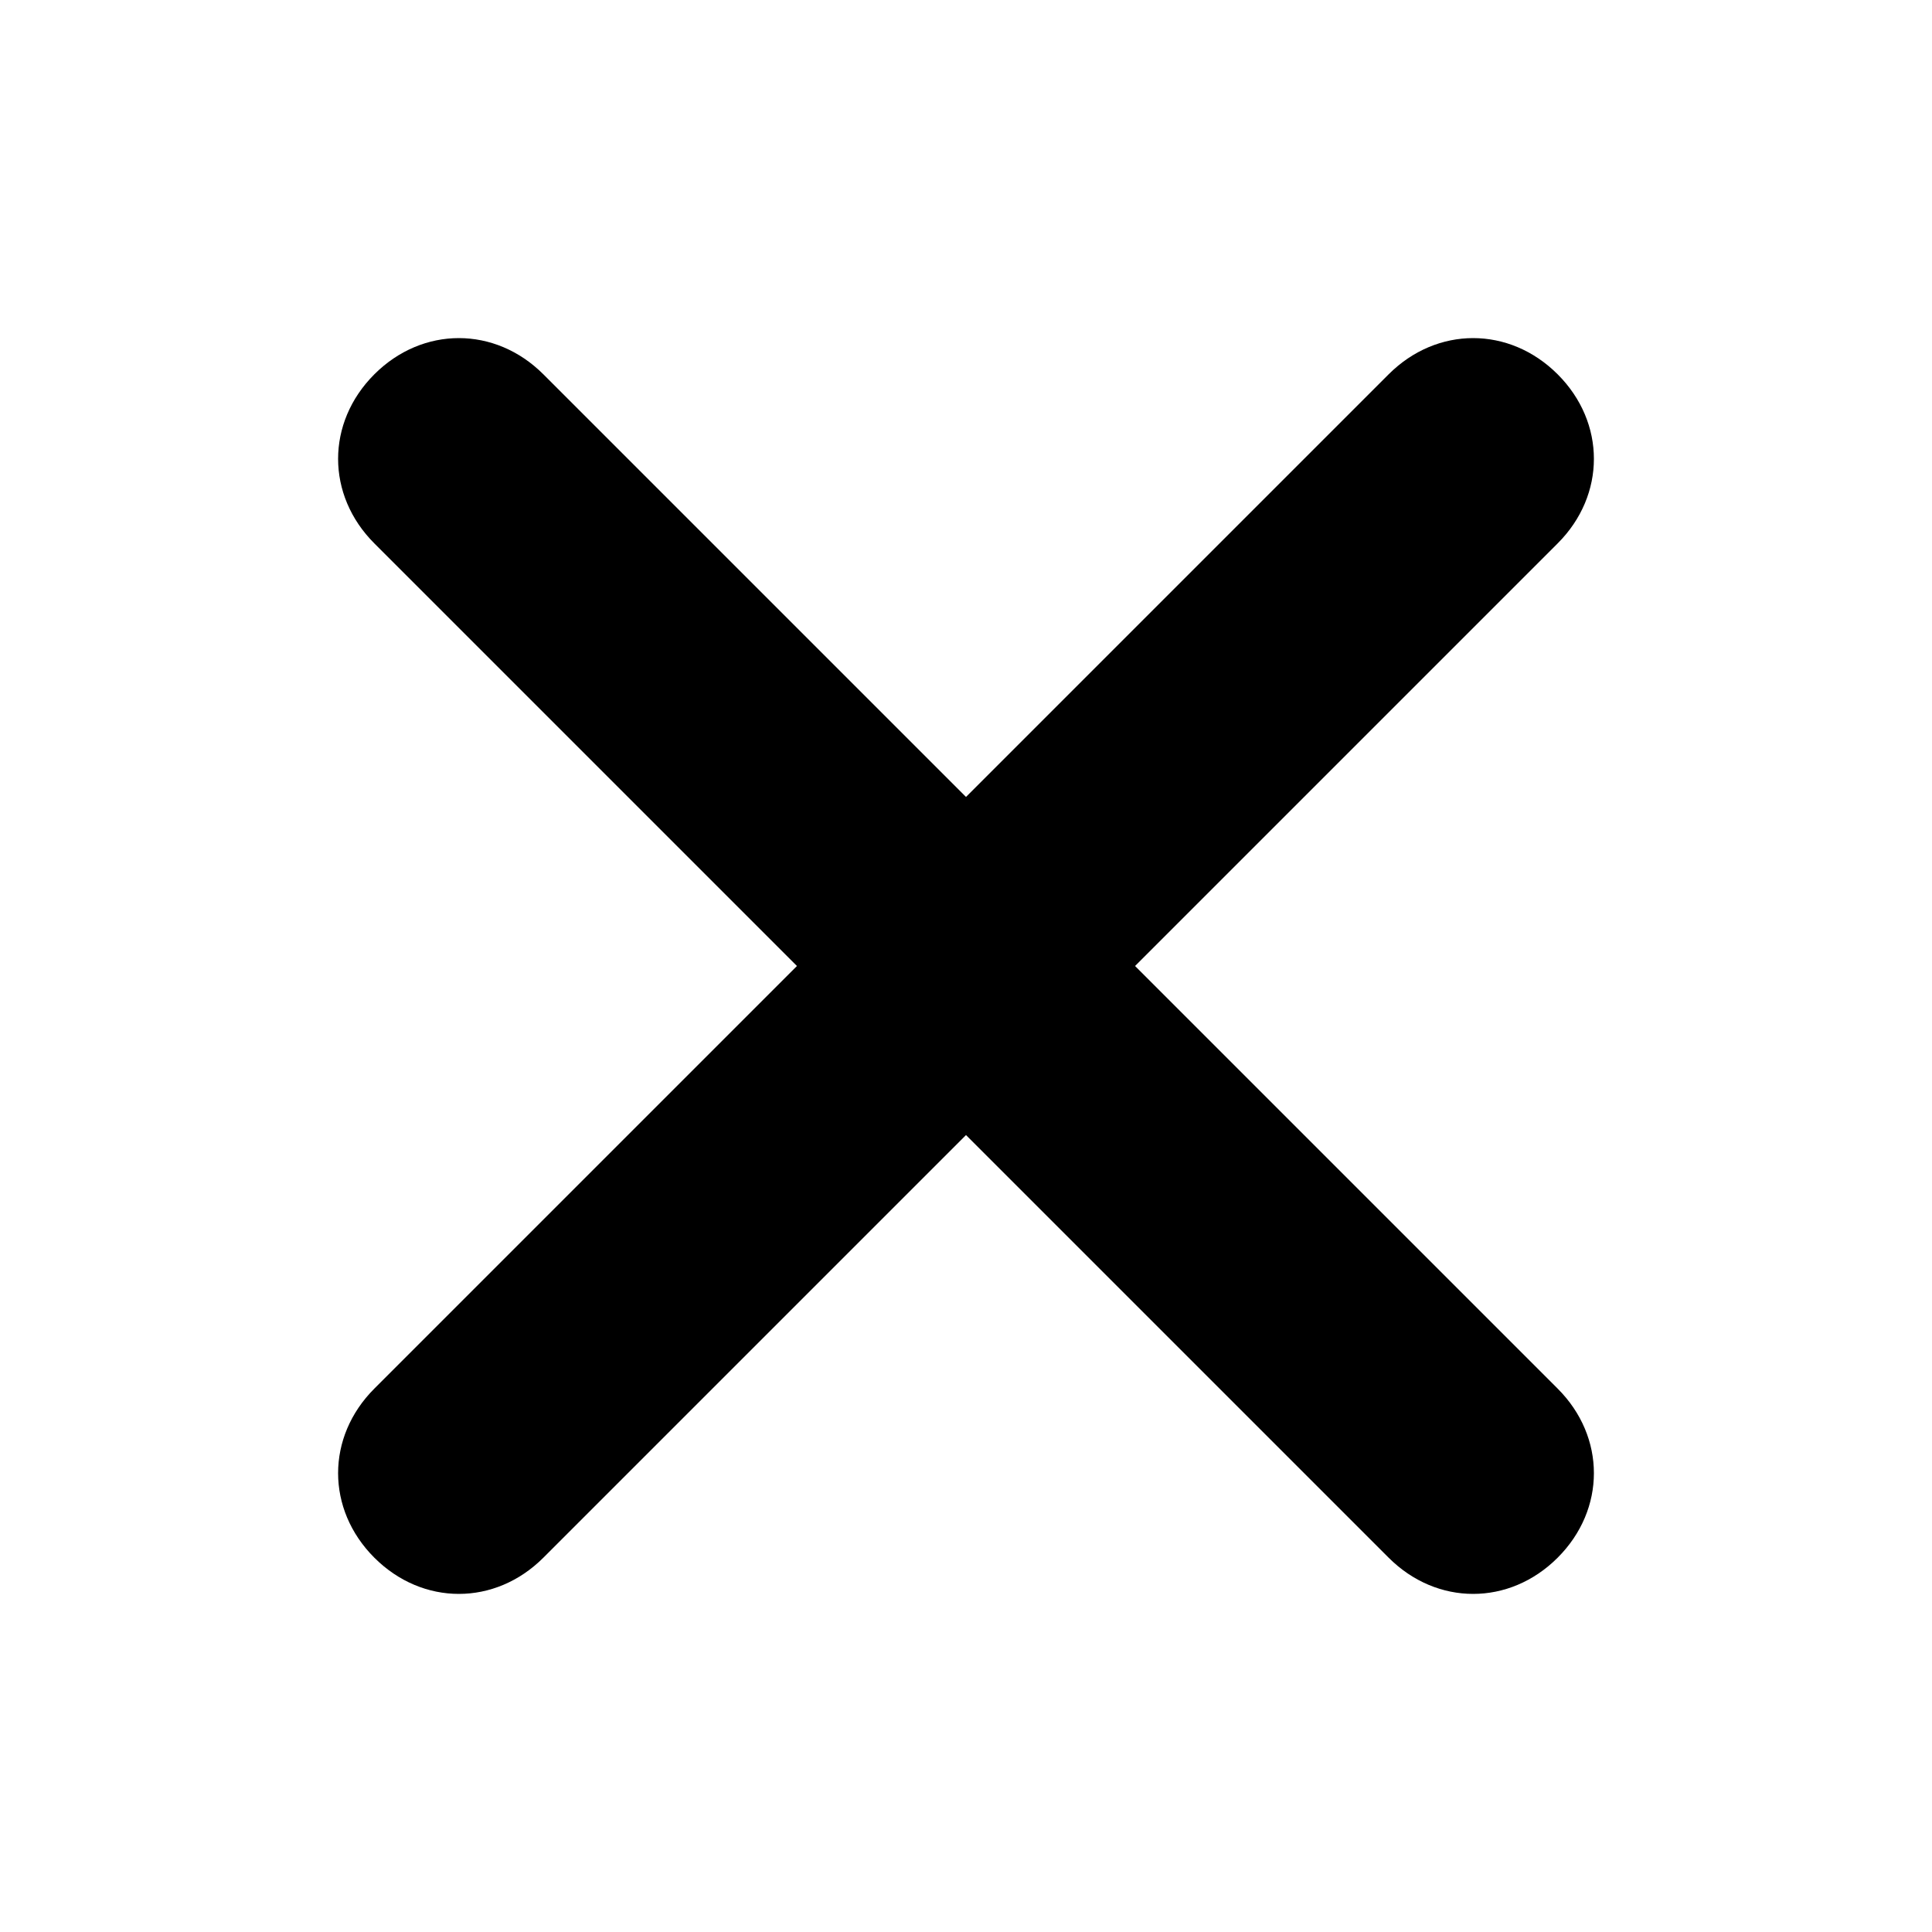
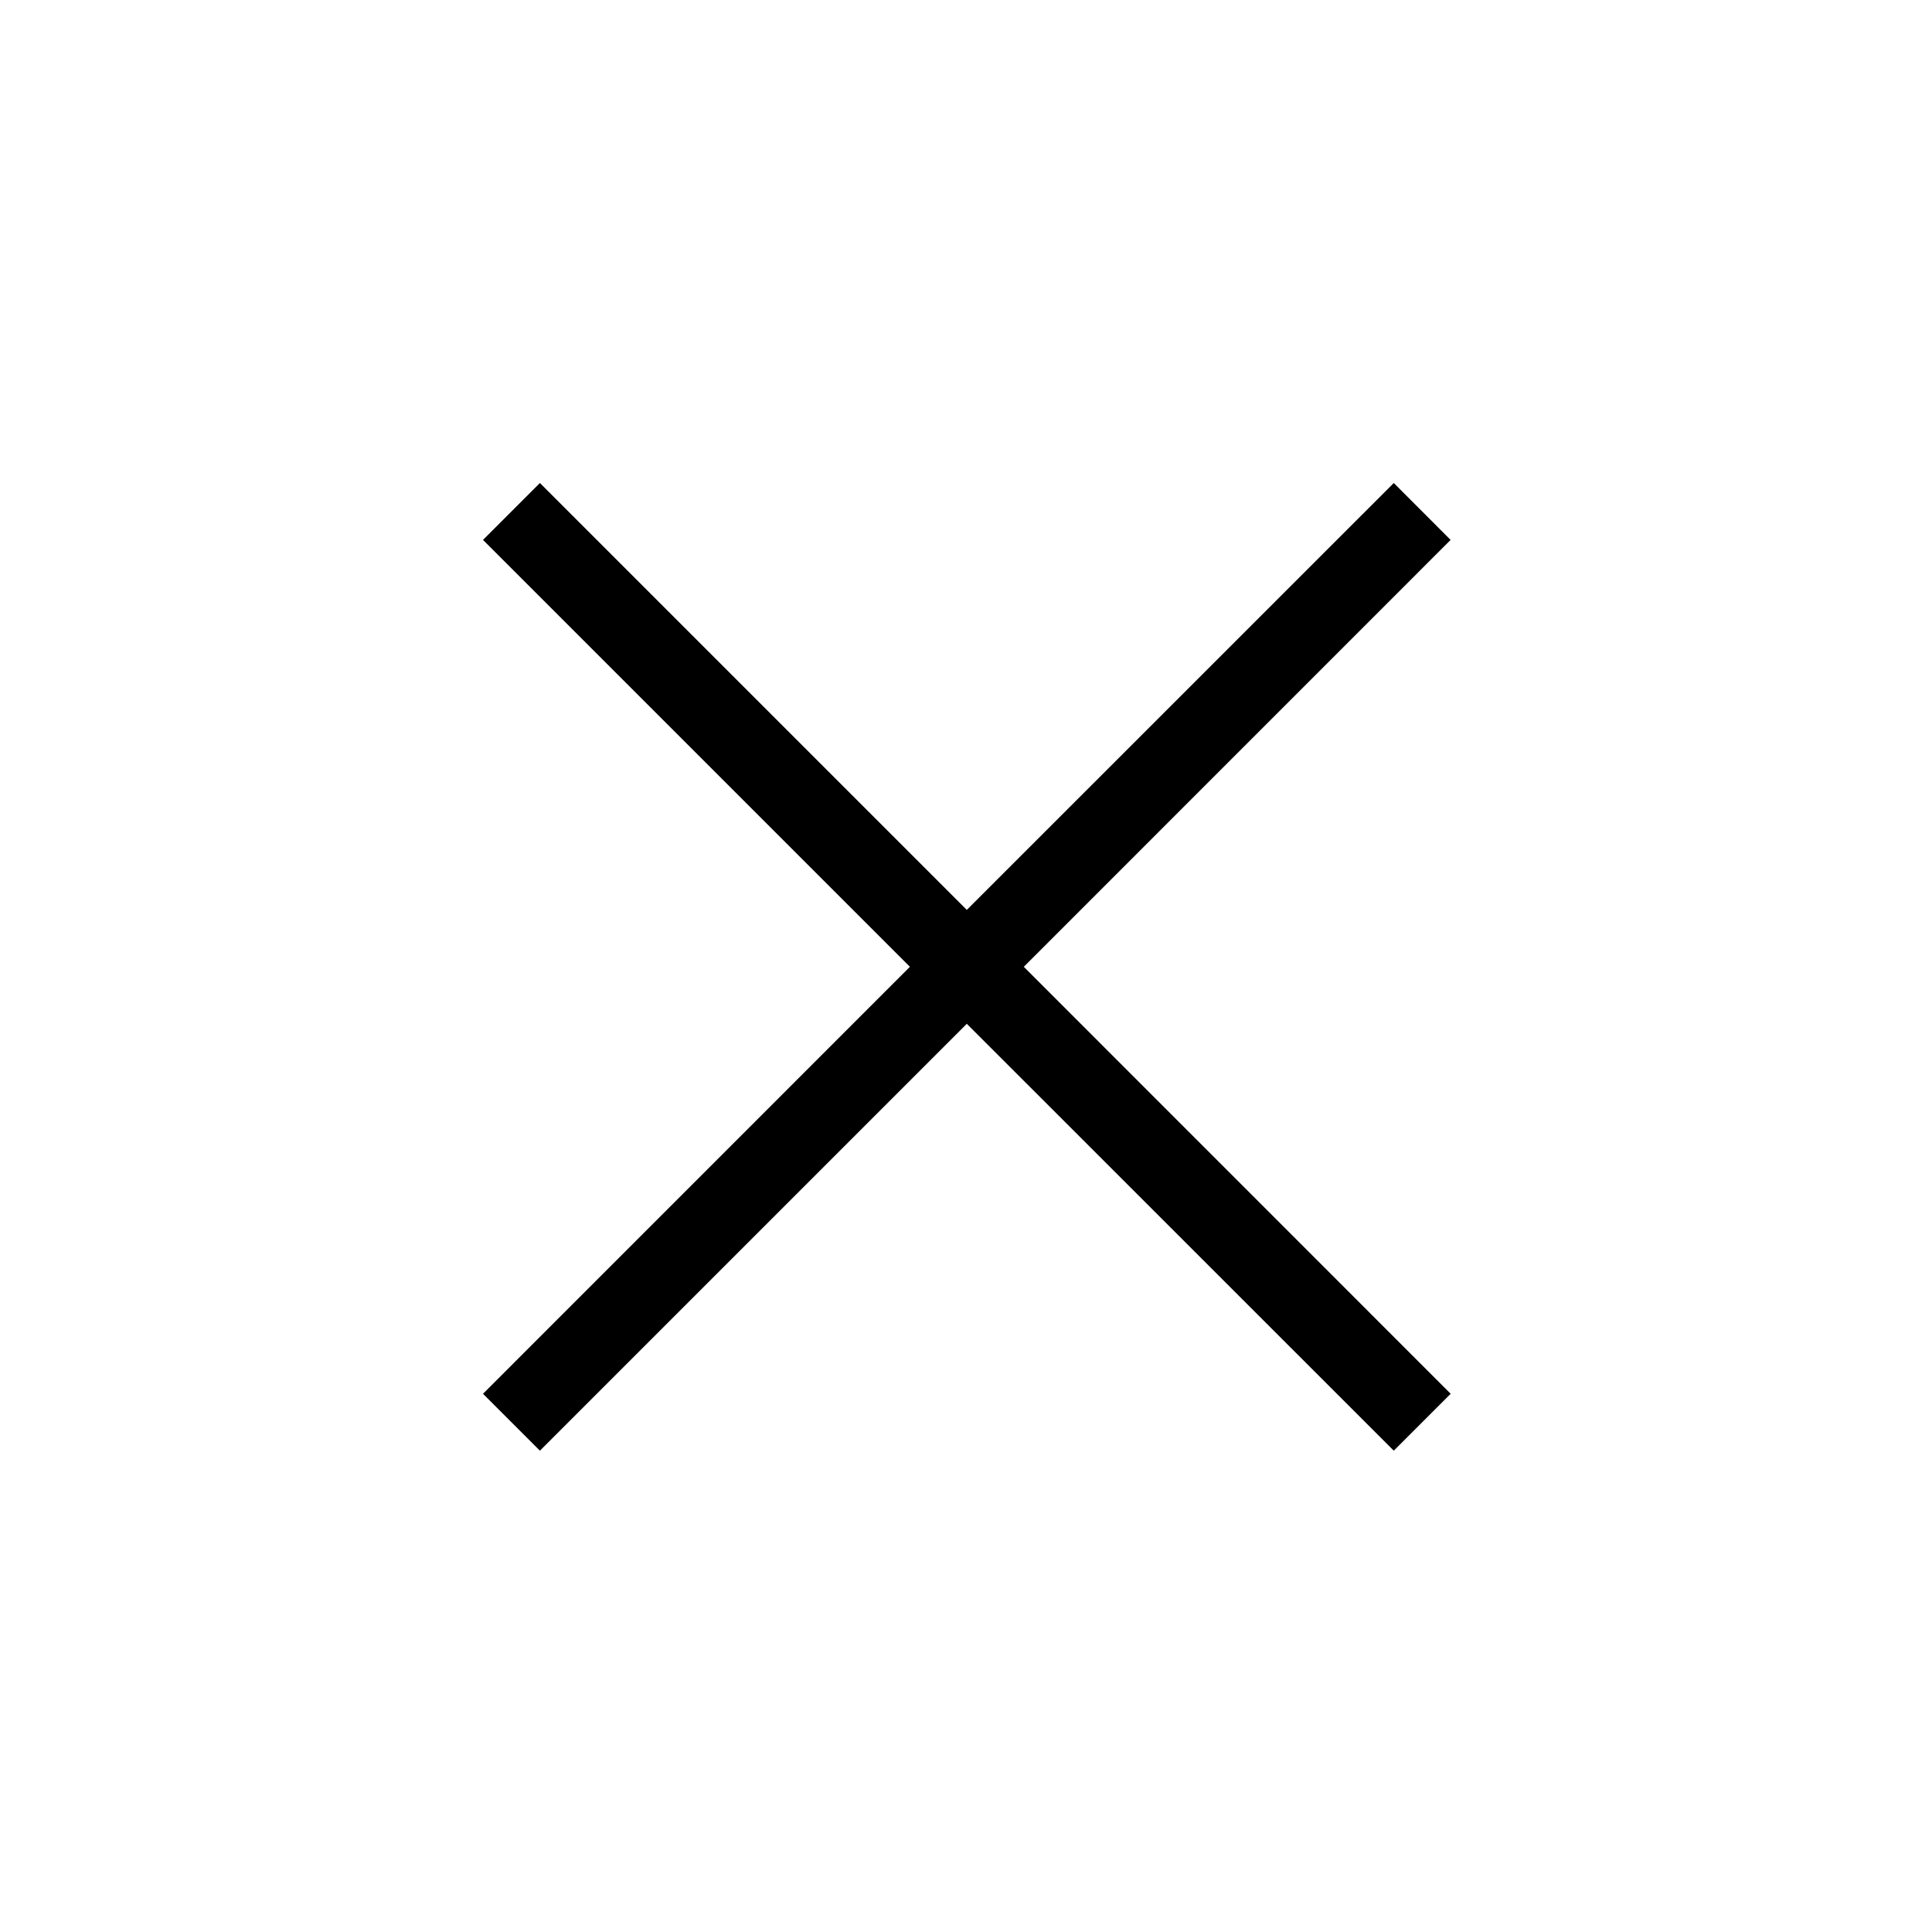
- <svg xmlns="http://www.w3.org/2000/svg" viewBox="0 0 16 16">
-   <path class="st0" d="M9.4 8l3.5-3.5c.4-.4.4-1 0-1.4s-1-.4-1.4 0L8 6.6 4.5 3.1c-.4-.4-1-.4-1.4 0s-.4 1 0 1.4L6.6 8l-3.5 3.5c-.4.4-.4 1 0 1.4s1 .4 1.4 0L8 9.4l3.5 3.5c.4.4 1 .4 1.4 0s.4-1 0-1.4L9.4 8z" />
+ <svg xmlns="http://www.w3.org/2000/svg" viewBox="0 0 24 24">
+   <path transform="translate(6 6)" id="a" d="M6.01 5.303L.707 0 0 .707 5.303 6.01 0 11.314l.707.707L6.01 6.718l5.304 5.303.707-.707L6.718 6.01 12.02.707 11.314 0z" />
</svg>
